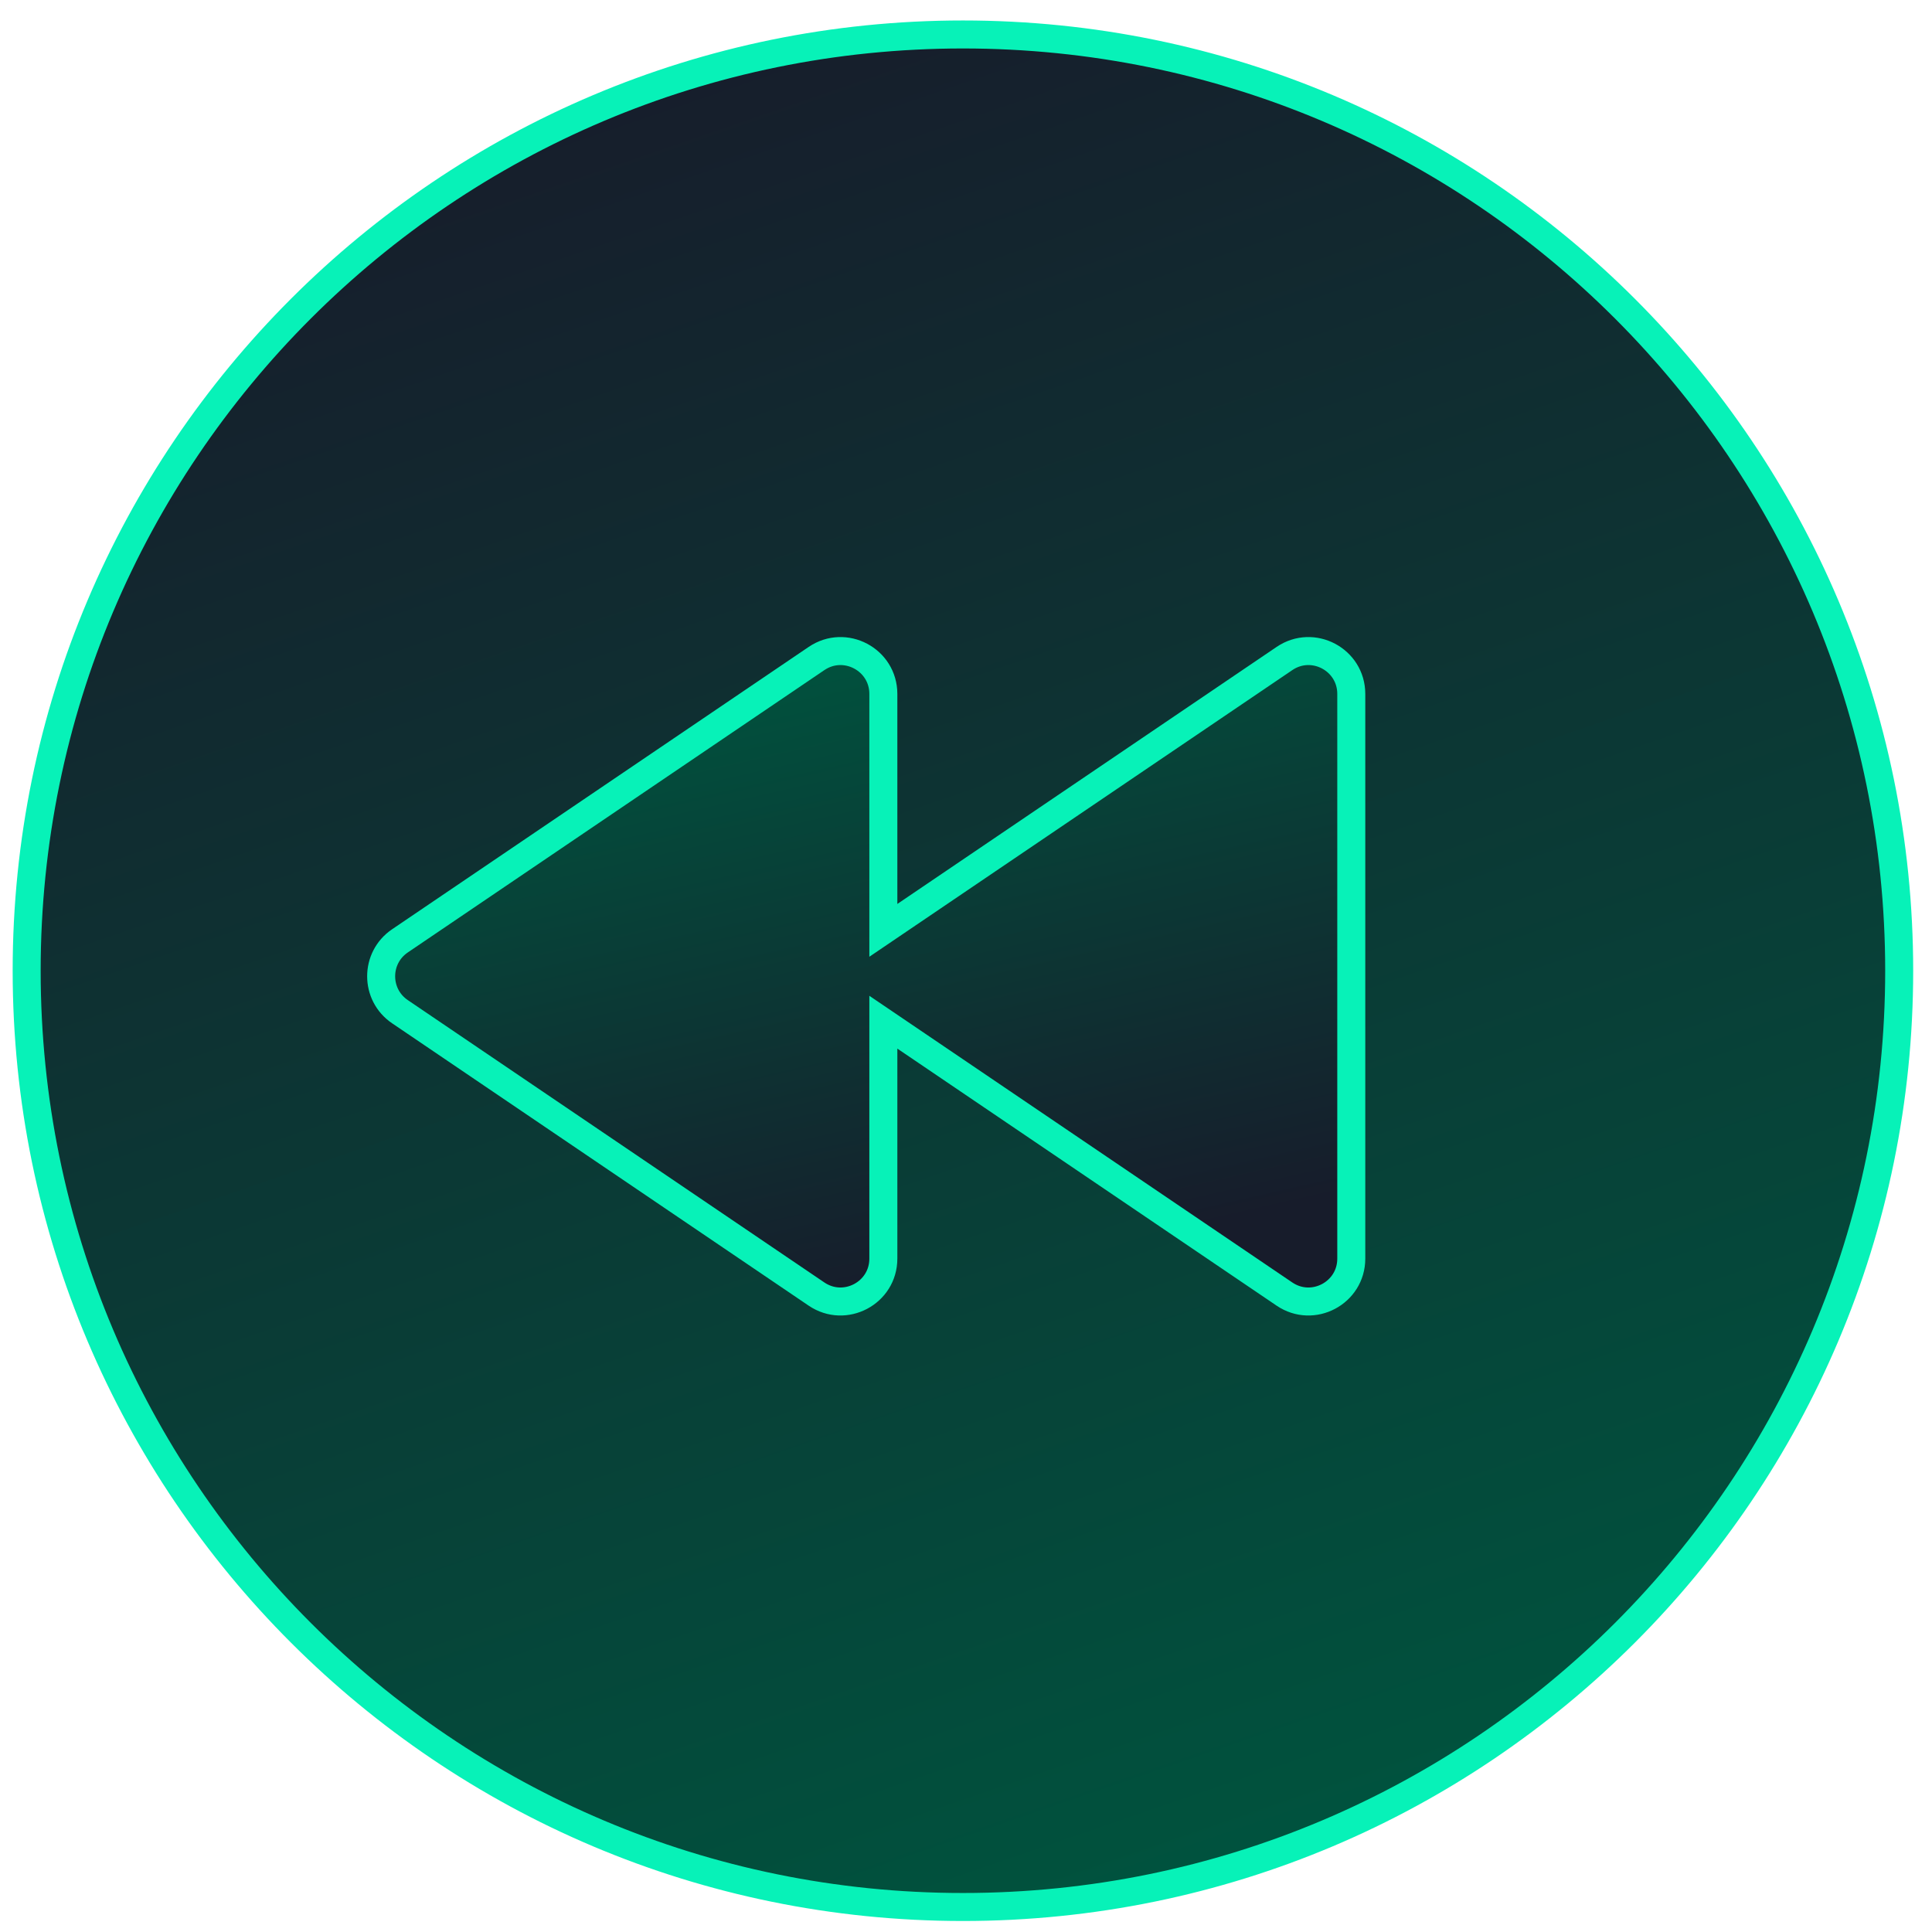
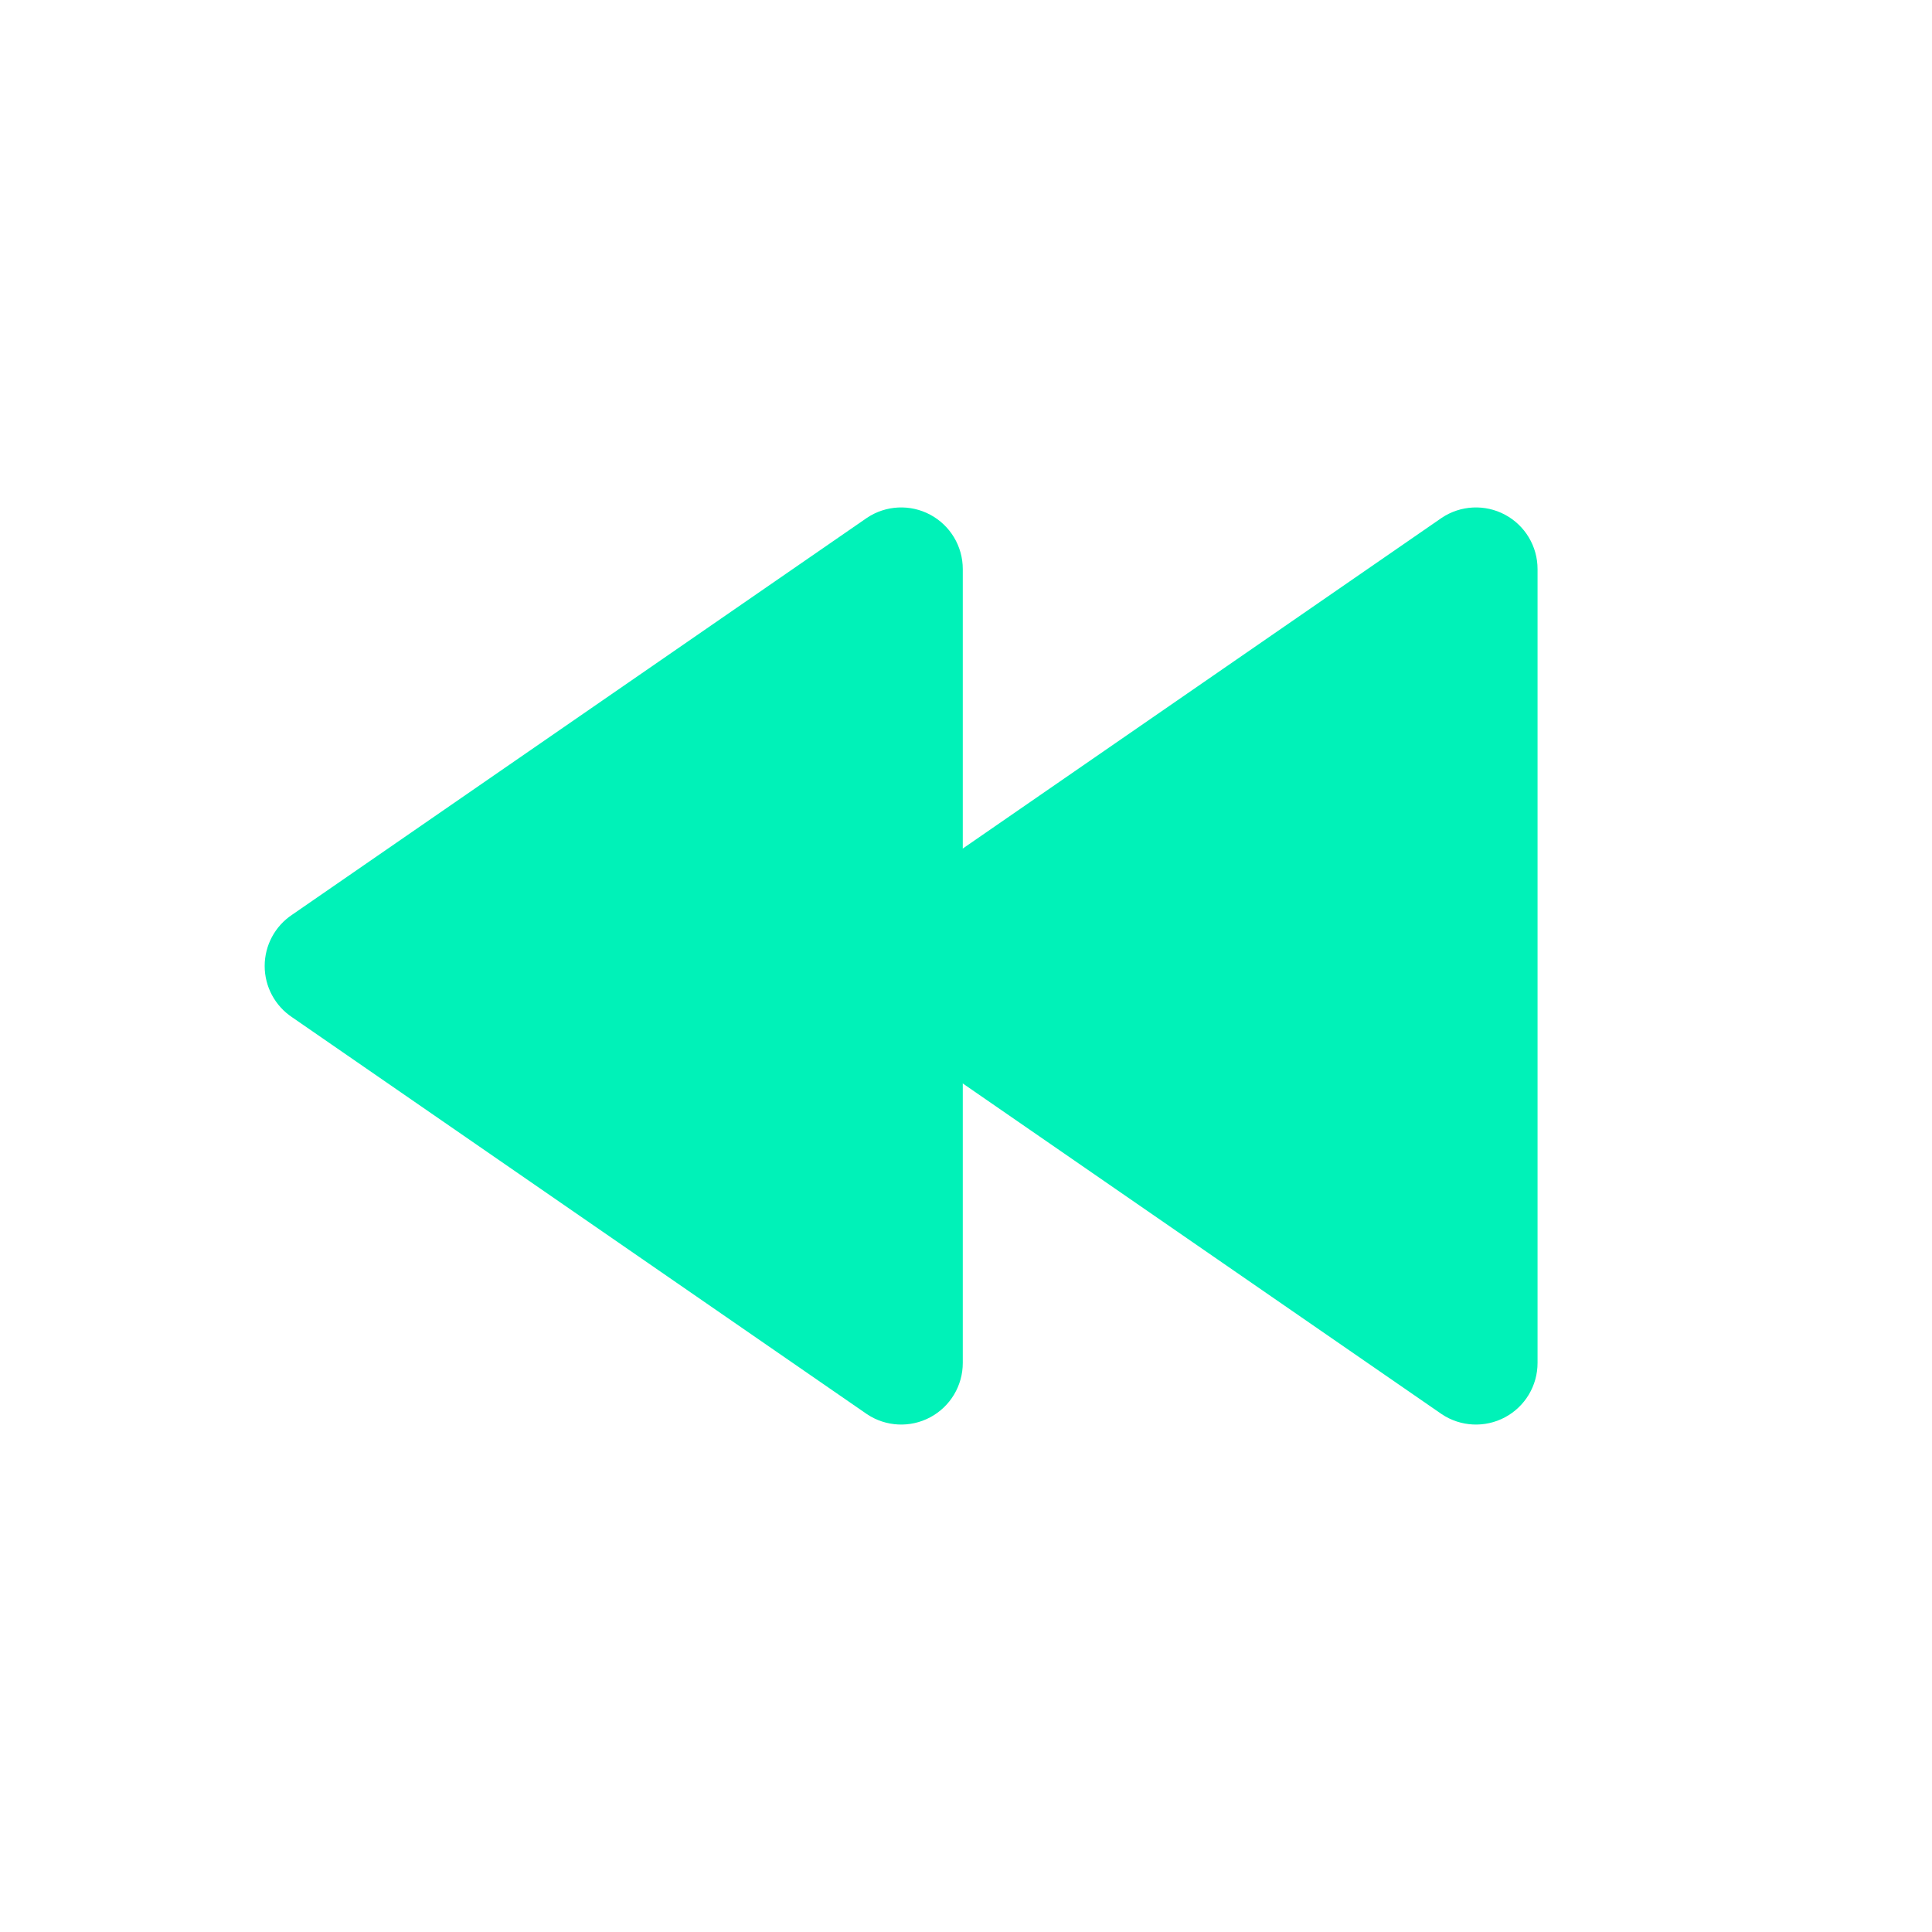
- <svg xmlns="http://www.w3.org/2000/svg" width="69" height="69" viewBox="0 0 69 69" fill="none">
-   <circle cx="34.391" cy="34.669" r="33.438" transform="rotate(180 34.3906 34.669)" fill="url(#paint0_linear_2093_247)" stroke="#07F2B8" />
-   <path d="M31.548 33.227L31.548 24.783C31.548 23.557 30.177 22.83 29.162 23.518L14.284 33.602C13.389 34.208 13.389 35.526 14.284 36.132L29.162 46.217C30.177 46.904 31.548 46.177 31.548 44.951L31.548 36.507L45.874 46.217C46.889 46.904 48.26 46.177 48.26 44.951L48.26 24.783C48.26 23.557 46.889 22.83 45.874 23.518L31.548 33.227Z" fill="url(#paint1_linear_2093_247)" stroke="#07F2B8" />
-   <defs>
-     <linearGradient id="paint0_linear_2093_247" x1="22.768" y1="3.056" x2="45.316" y2="68.606" gradientUnits="userSpaceOnUse">
-       <stop stop-color="#00533E" />
-       <stop offset="1" stop-color="#171C2B" />
-     </linearGradient>
-     <linearGradient id="paint1_linear_2093_247" x1="36.698" y1="45.22" x2="31.51" y2="22.392" gradientUnits="userSpaceOnUse">
-       <stop stop-color="#171C2B" />
-       <stop offset="1" stop-color="#00533E" />
-     </linearGradient>
-   </defs>
+ <svg xmlns="http://www.w3.org/2000/svg" width="24" height="24" viewBox="0 0 24 24" fill="none">
+   <g transform="translate(24 0) scale(-1 1)">
+     <g fill="#00F2B8" transform="translate(1.5 1.8) scale(.85)">
+       <path d="M4 6.2v11.6a.9.9 0 0 0 1.4.75l8.4-5.8a.9.9 0 0 0 0-1.5L5.4 5.45A.9.9 0 0 0 4 6.2z" />
+       <path d="M4 6.2v11.6a.9.9 0 0 0 1.4.75l8.4-5.8a.9.9 0 0 0 0-1.5L5.4 5.45A.9.9 0 0 0 4 6.2z" transform="translate(8.4 0)" />
+     </g>
+   </g>
</svg>
